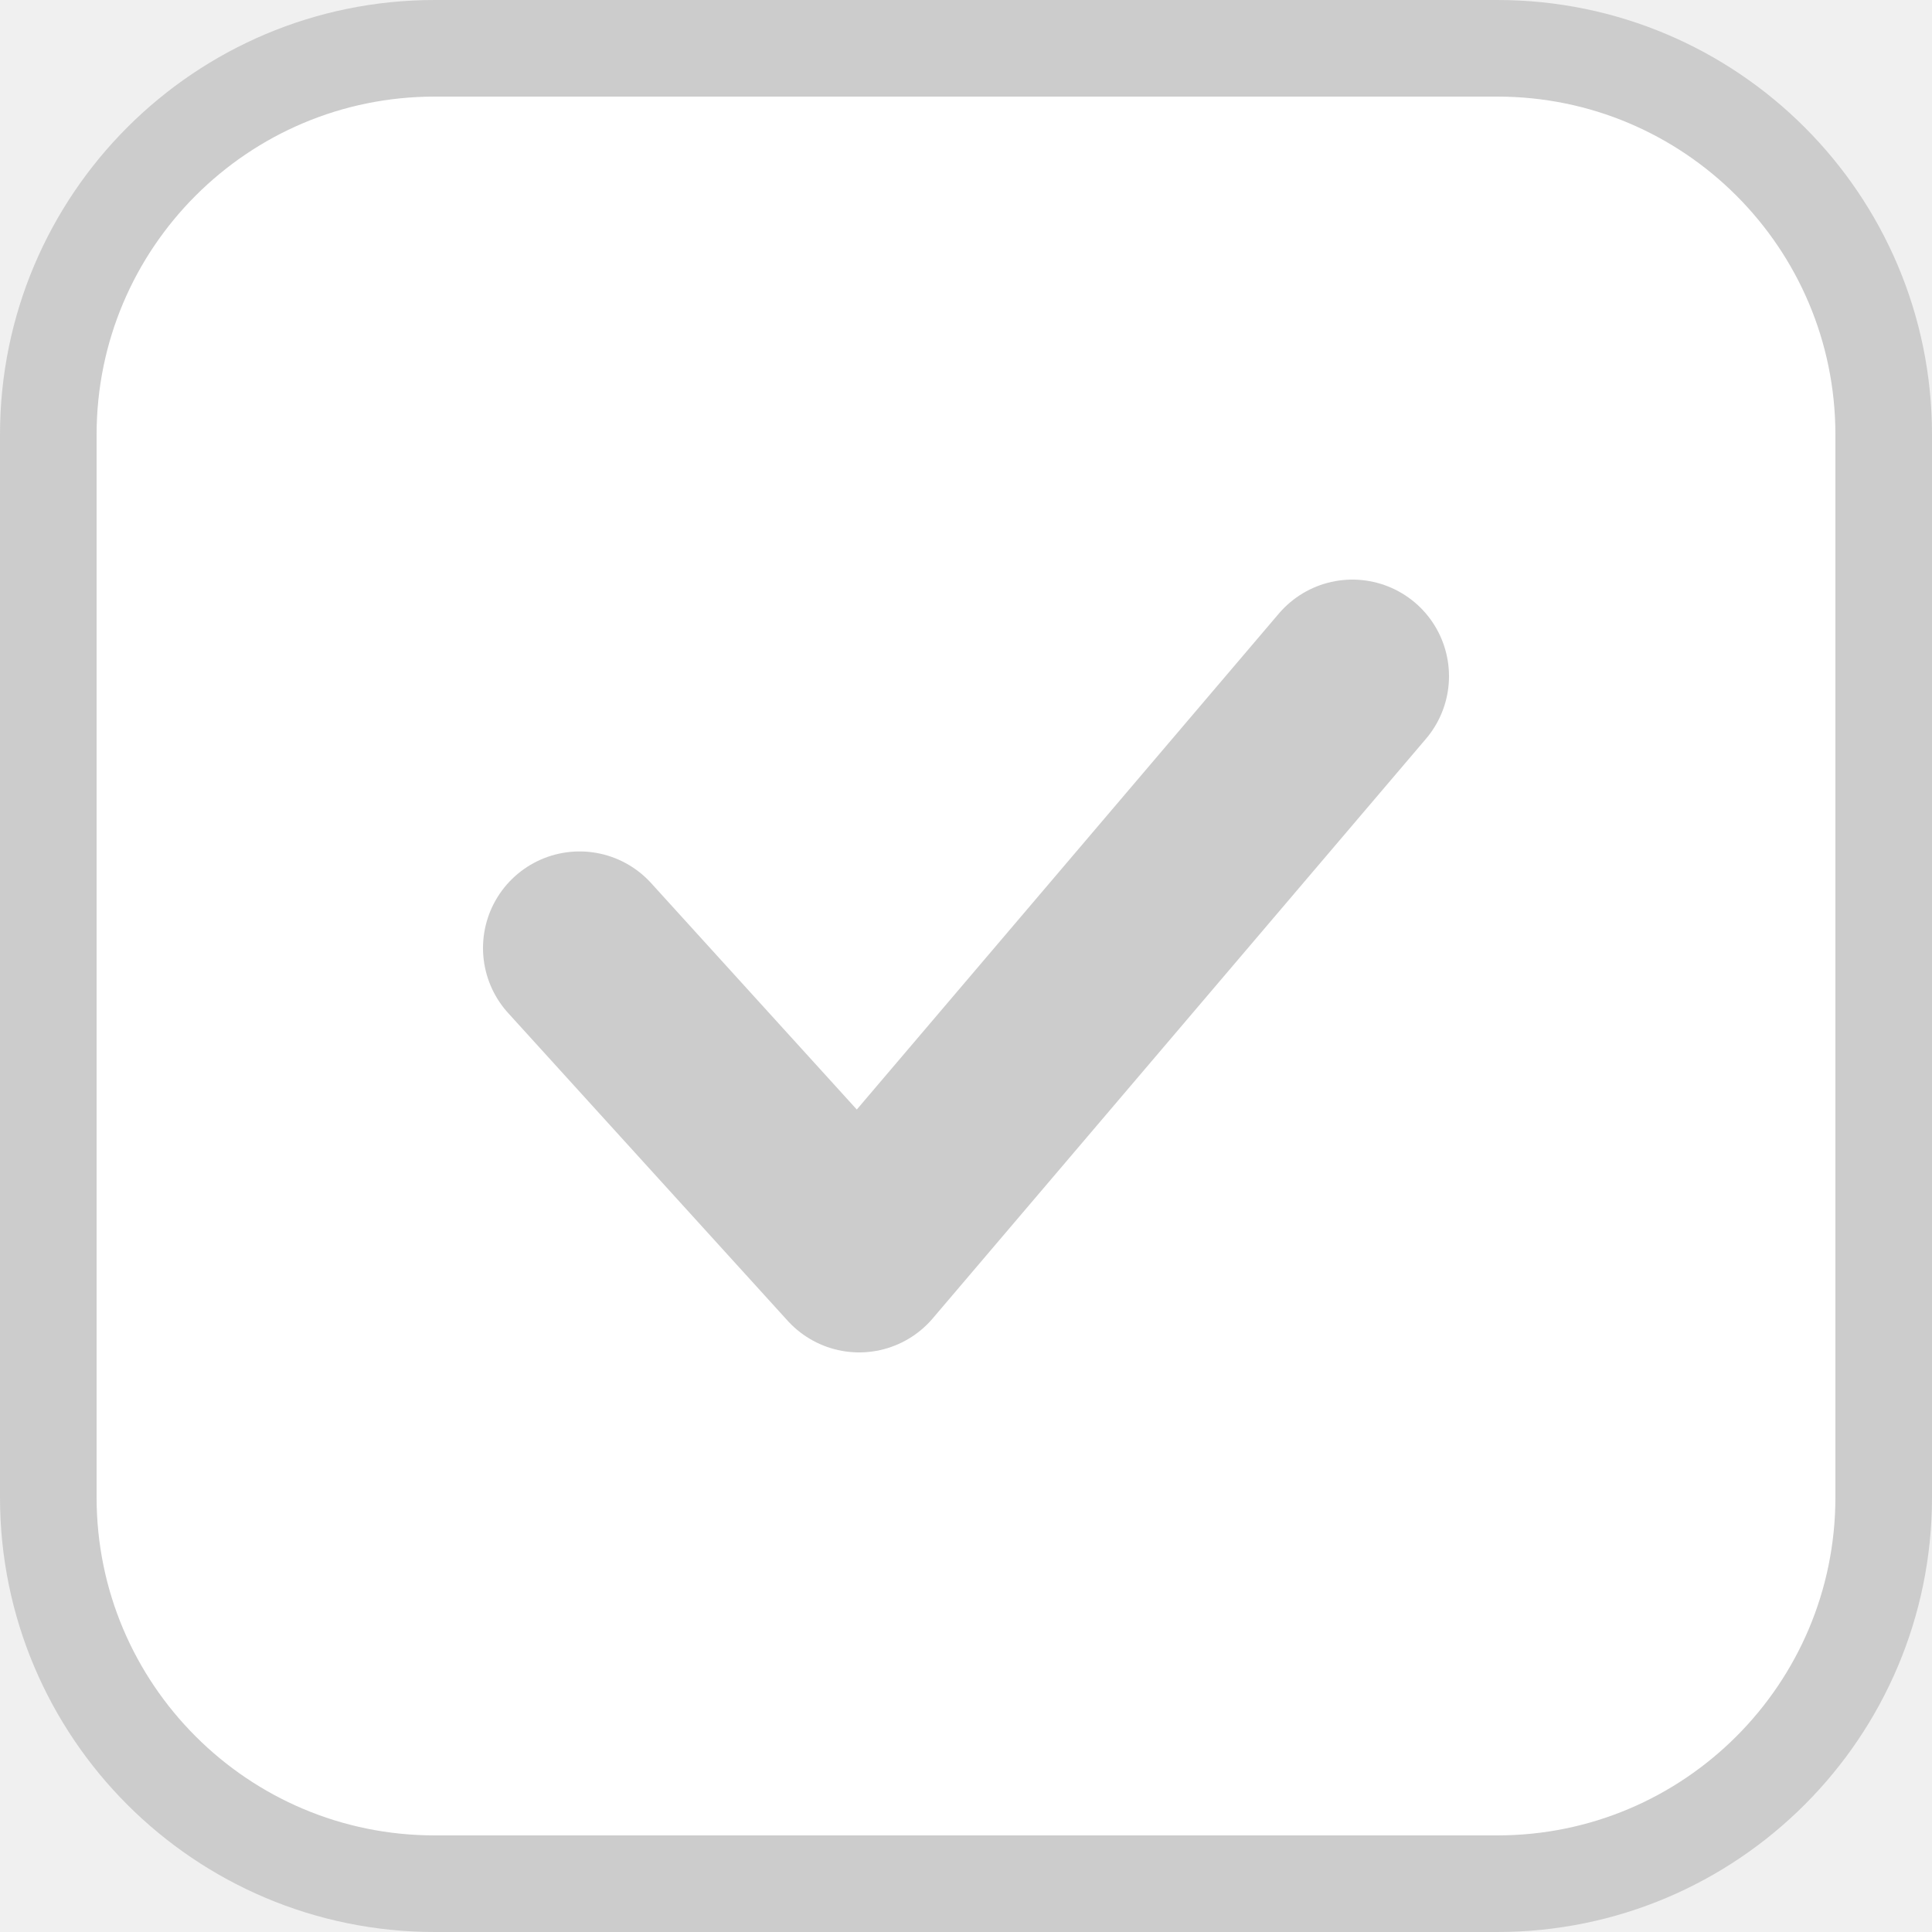
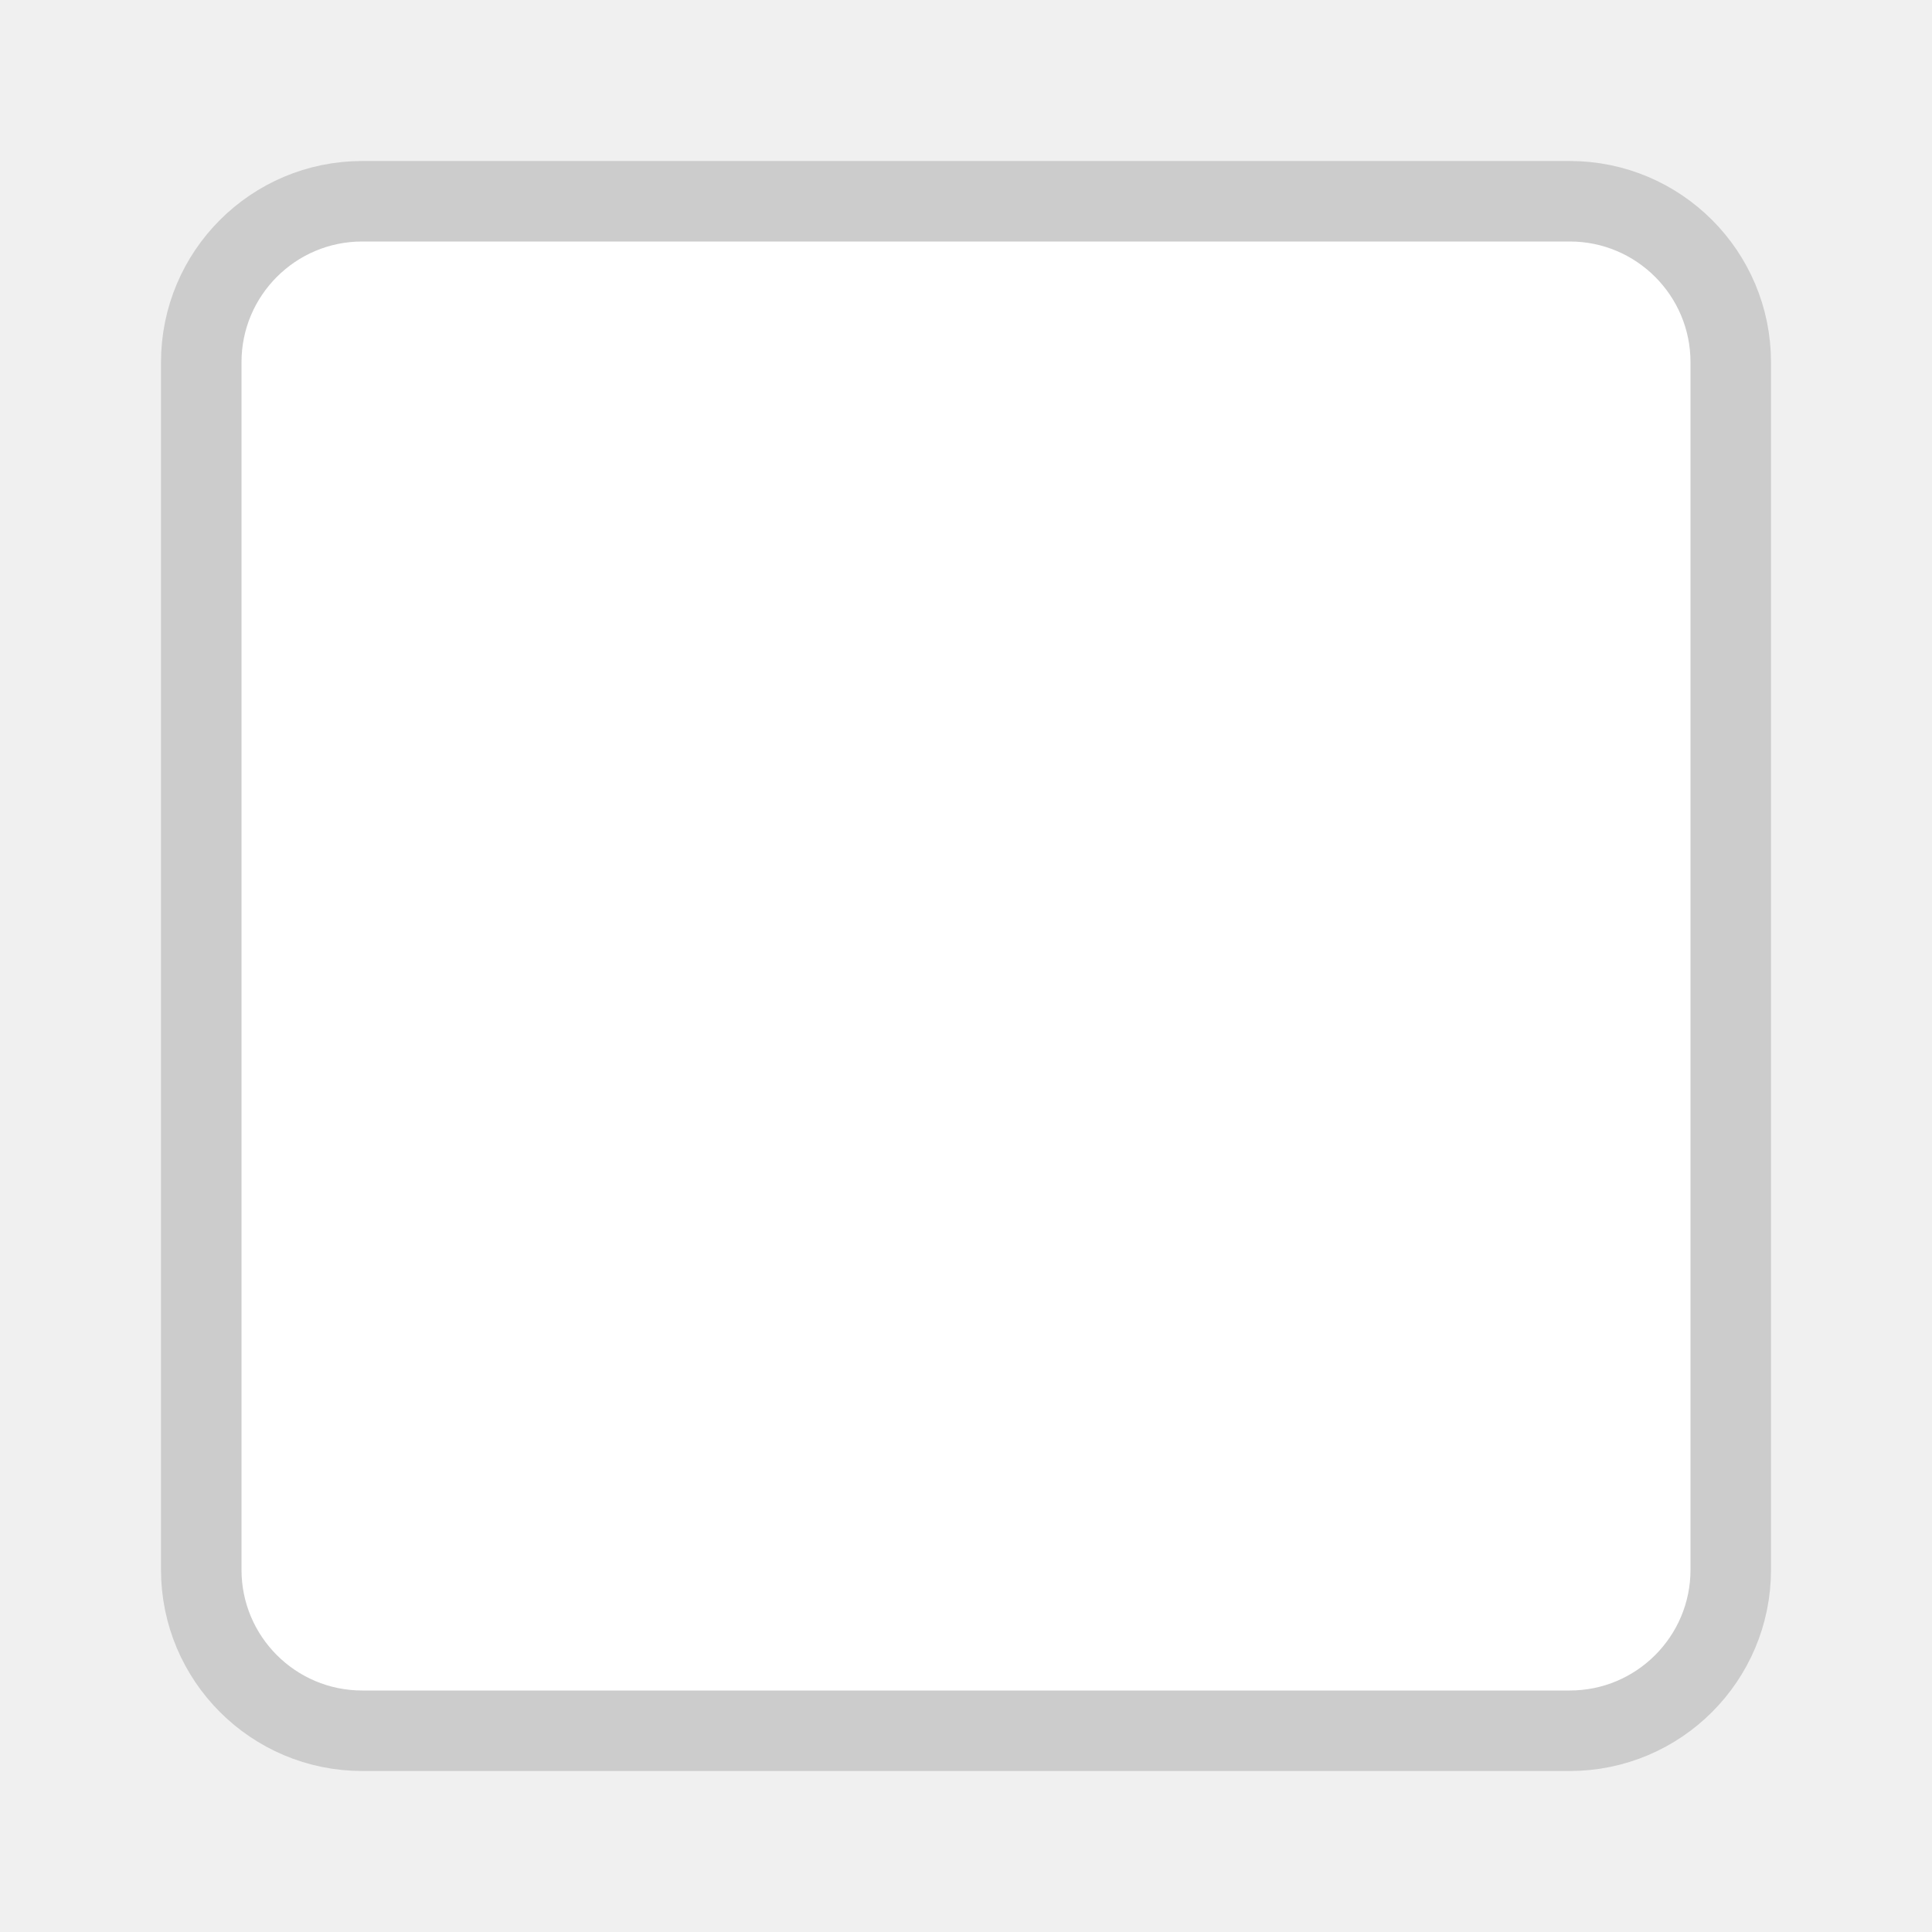
- <svg xmlns="http://www.w3.org/2000/svg" width="20" height="20" viewBox="0 0 20 20">
+ <svg xmlns="http://www.w3.org/2000/svg" width="24" height="24" viewBox="0 0 24 24">
  <g fill="none" fill-rule="evenodd">
-     <g stroke="#CCC">
-       <g transform="translate(-700 -2250) translate(700 2250)">
-         <rect width="19" height="19" x=".5" y=".5" fill="#FFF" rx="4" />
-         <path stroke-linecap="round" stroke-linejoin="round" stroke-width="2" d="M6 9.814L8.894 13 14 7" />
+     <g fill="#FFF" stroke="#CCC">
+       <g transform="translate(-572 -477) translate(572 477)">
+         <rect width="19" height="19" x="2.5" y="2.5" rx="2" />
      </g>
    </g>
  </g>
</svg>
